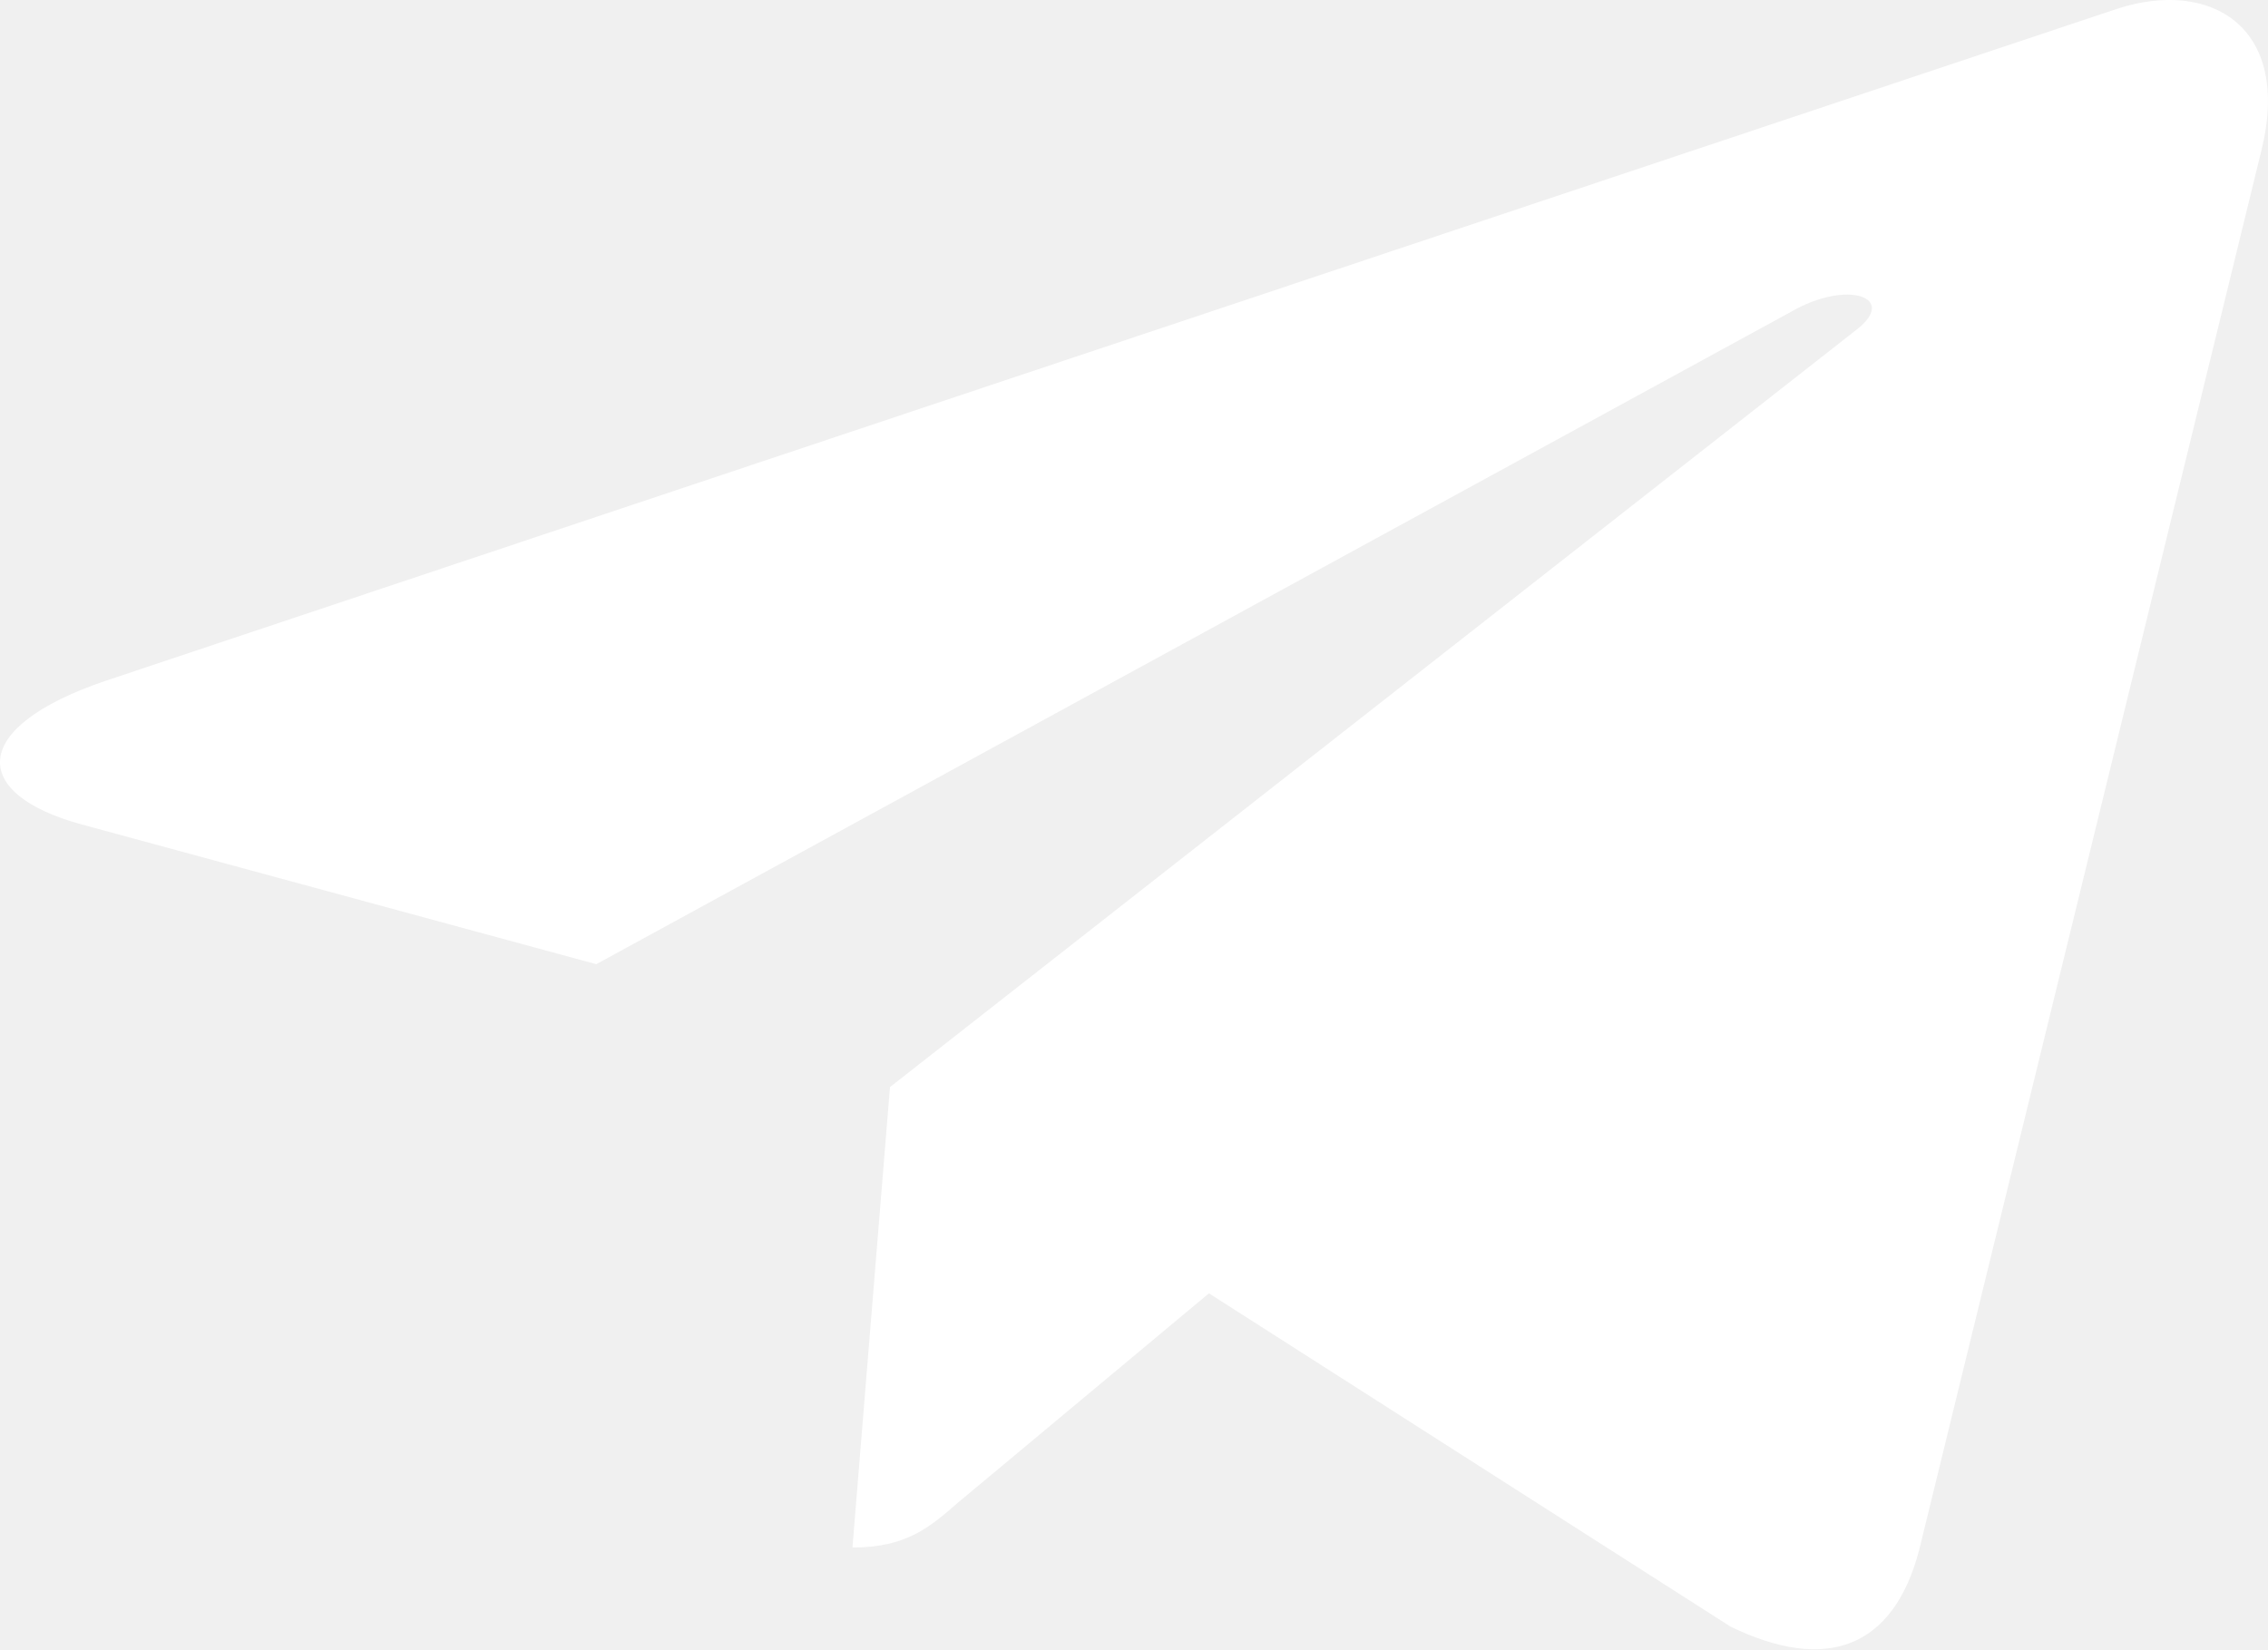
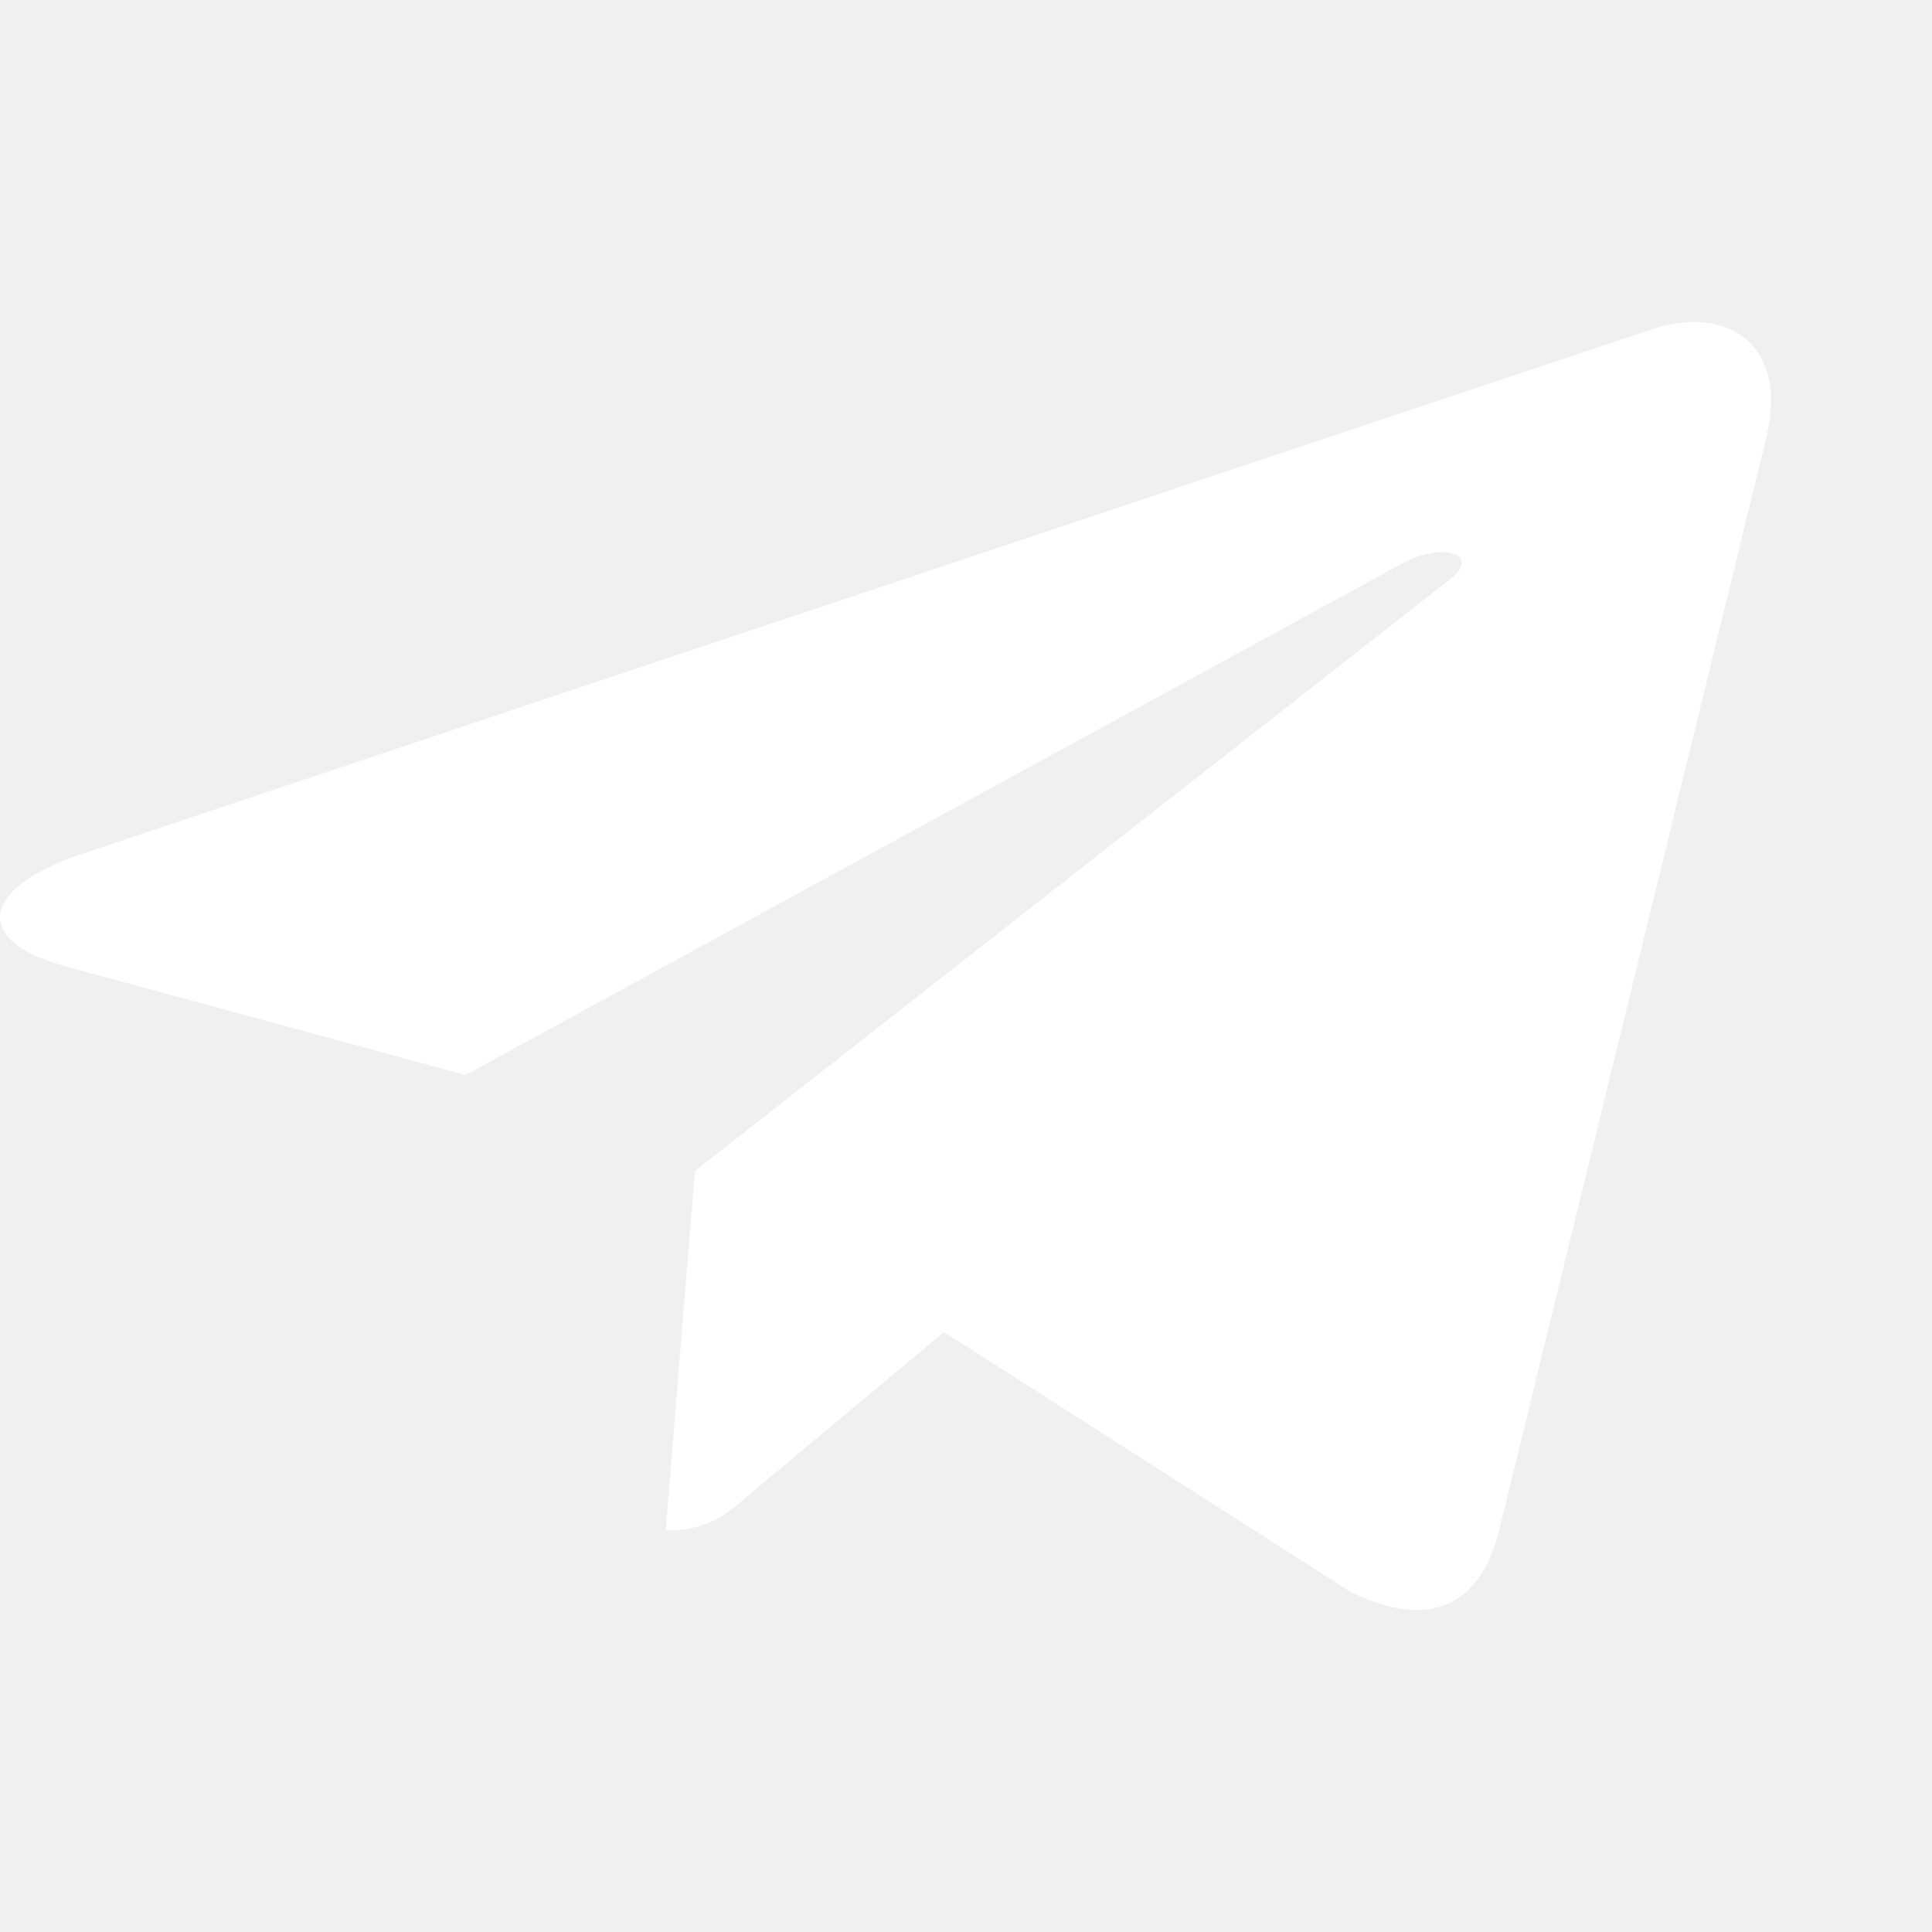
- <svg xmlns="http://www.w3.org/2000/svg" width="22" height="16" viewBox="0 0 22 16" fill="none">
+ <svg xmlns="http://www.w3.org/2000/svg" width="22" height="22" viewBox="0 0 24 16" fill="none">
  <path d="M21.937 1.456L18.617 15.034C18.367 15.992 17.714 16.231 16.786 15.78L11.727 12.547L9.286 14.583C9.016 14.818 8.79 15.013 8.269 15.013L8.633 10.546L18.008 3.199C18.416 2.884 17.919 2.709 17.375 3.024L5.784 9.354L0.795 7.999C-0.291 7.705 -0.31 7.058 1.021 6.606L20.538 0.085C21.442 -0.209 22.232 0.259 21.937 1.456Z" fill="white" />
</svg>
